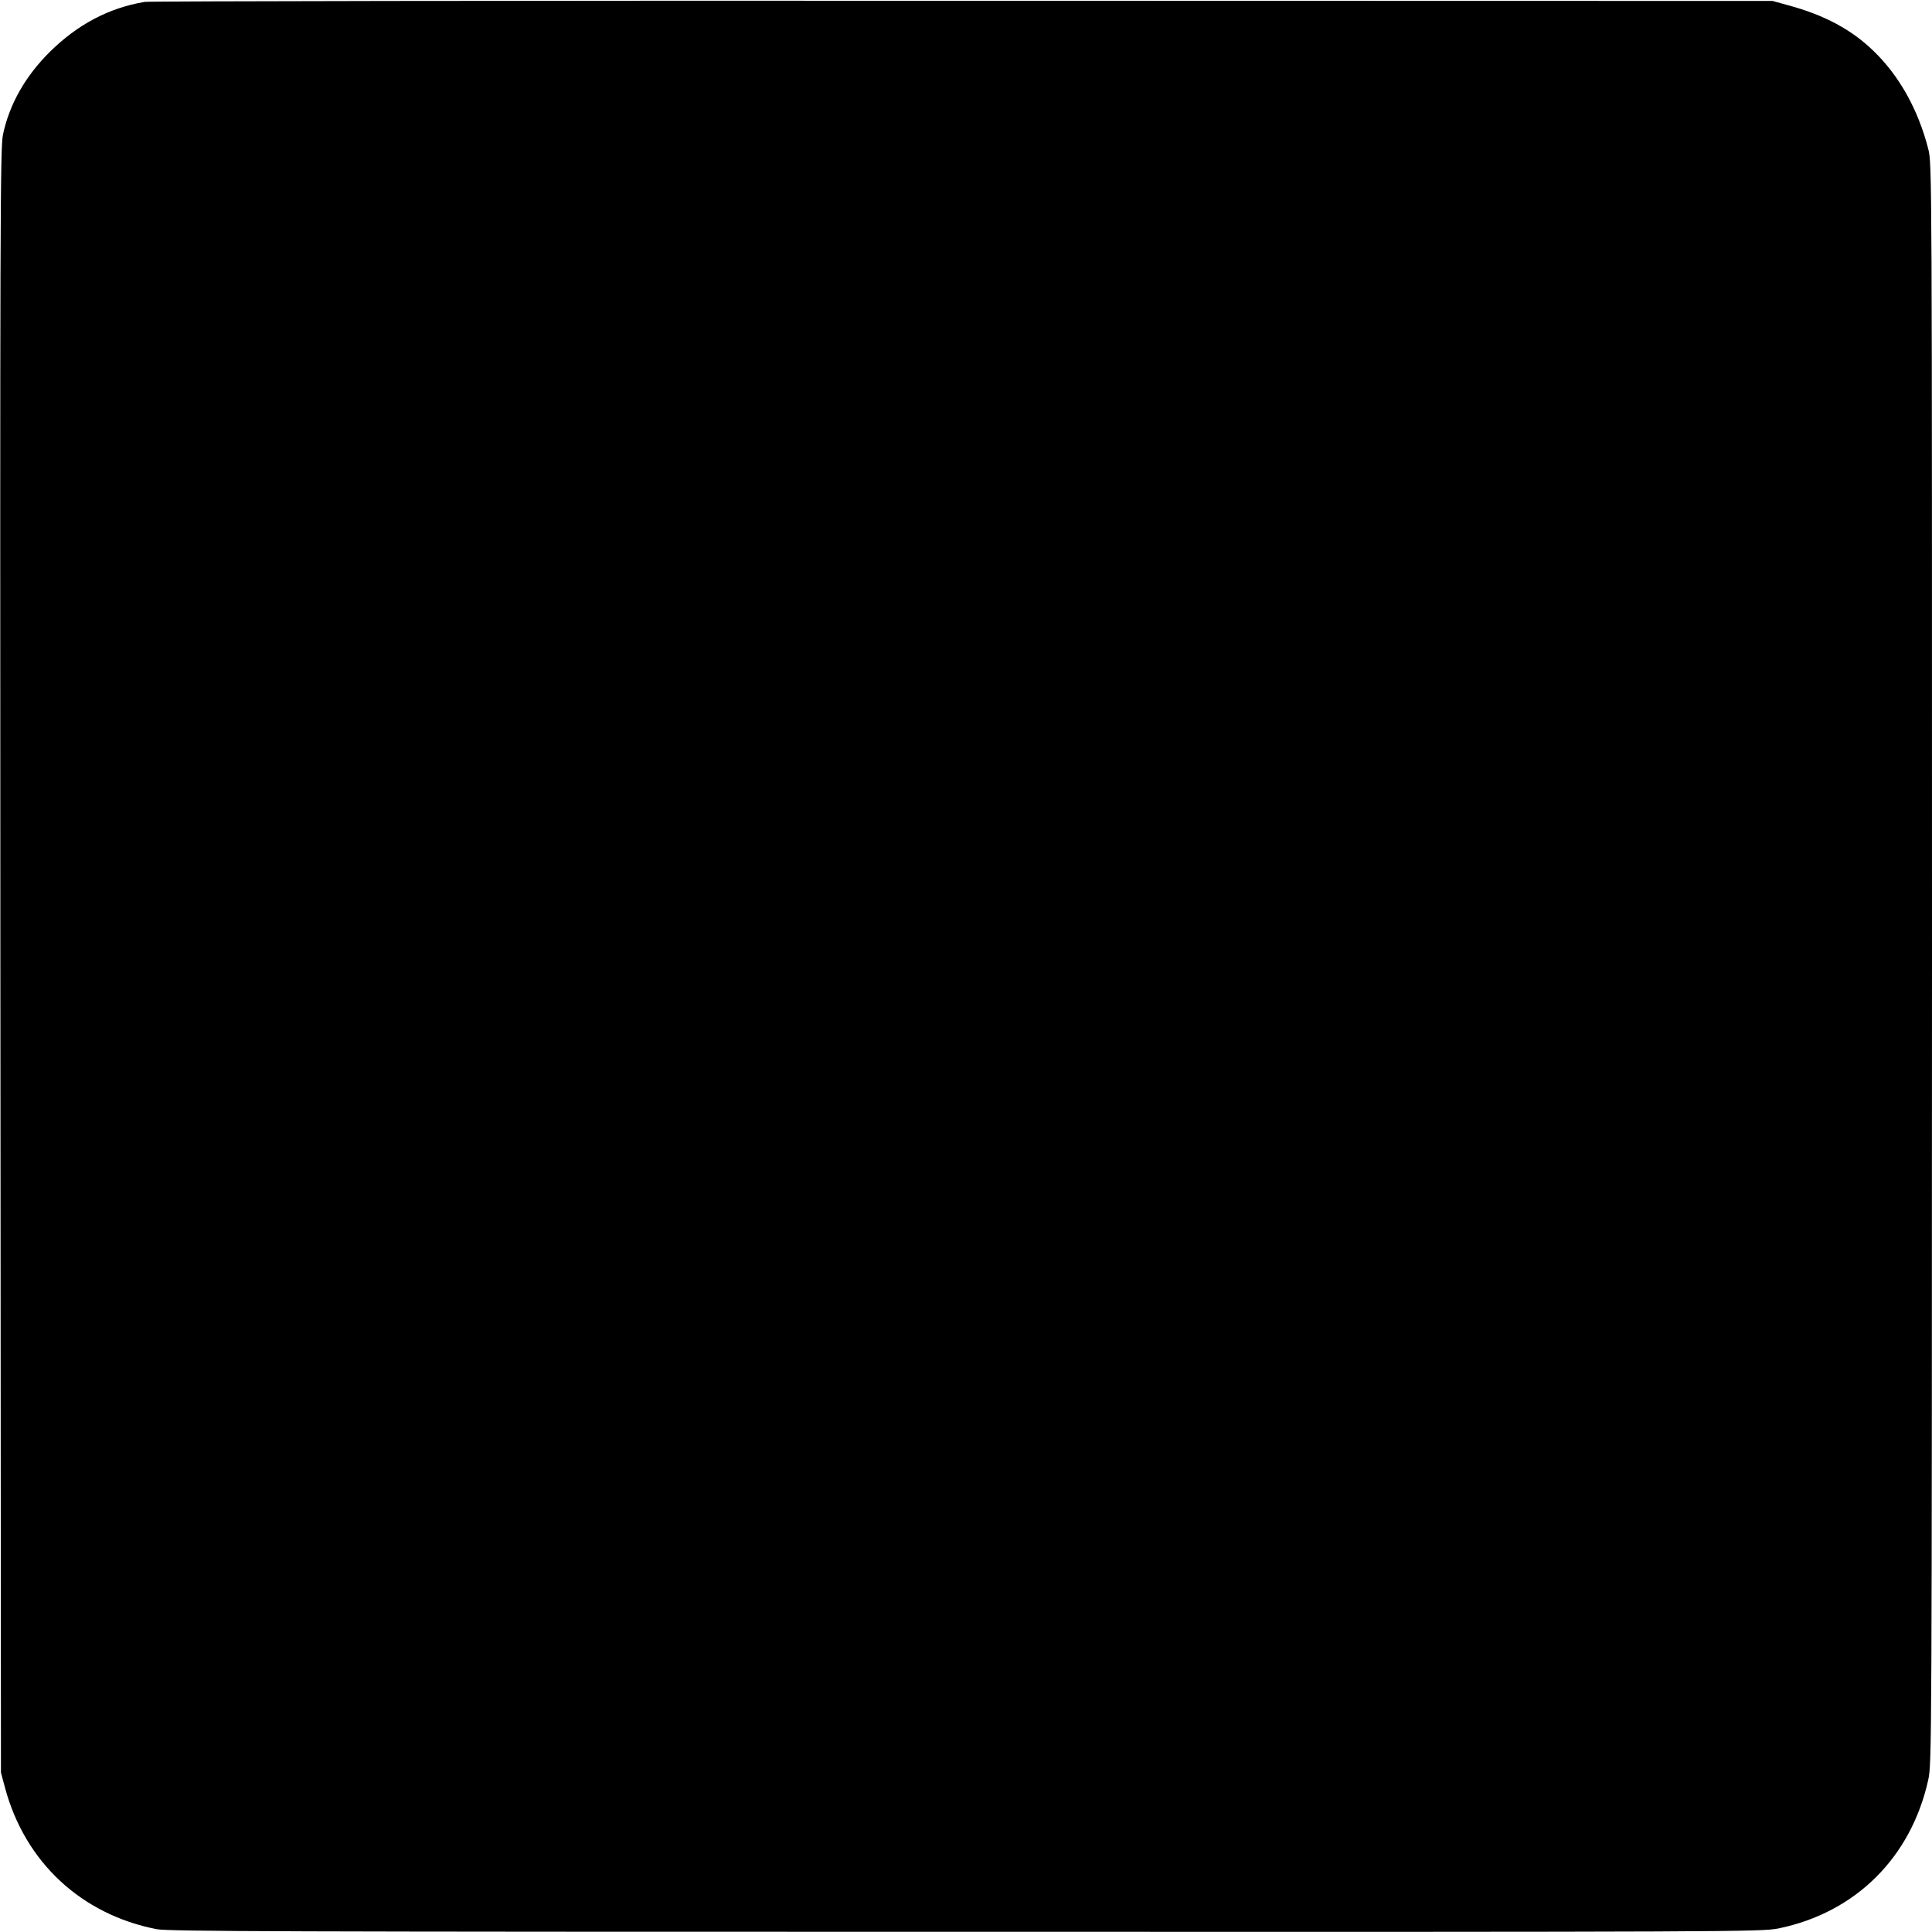
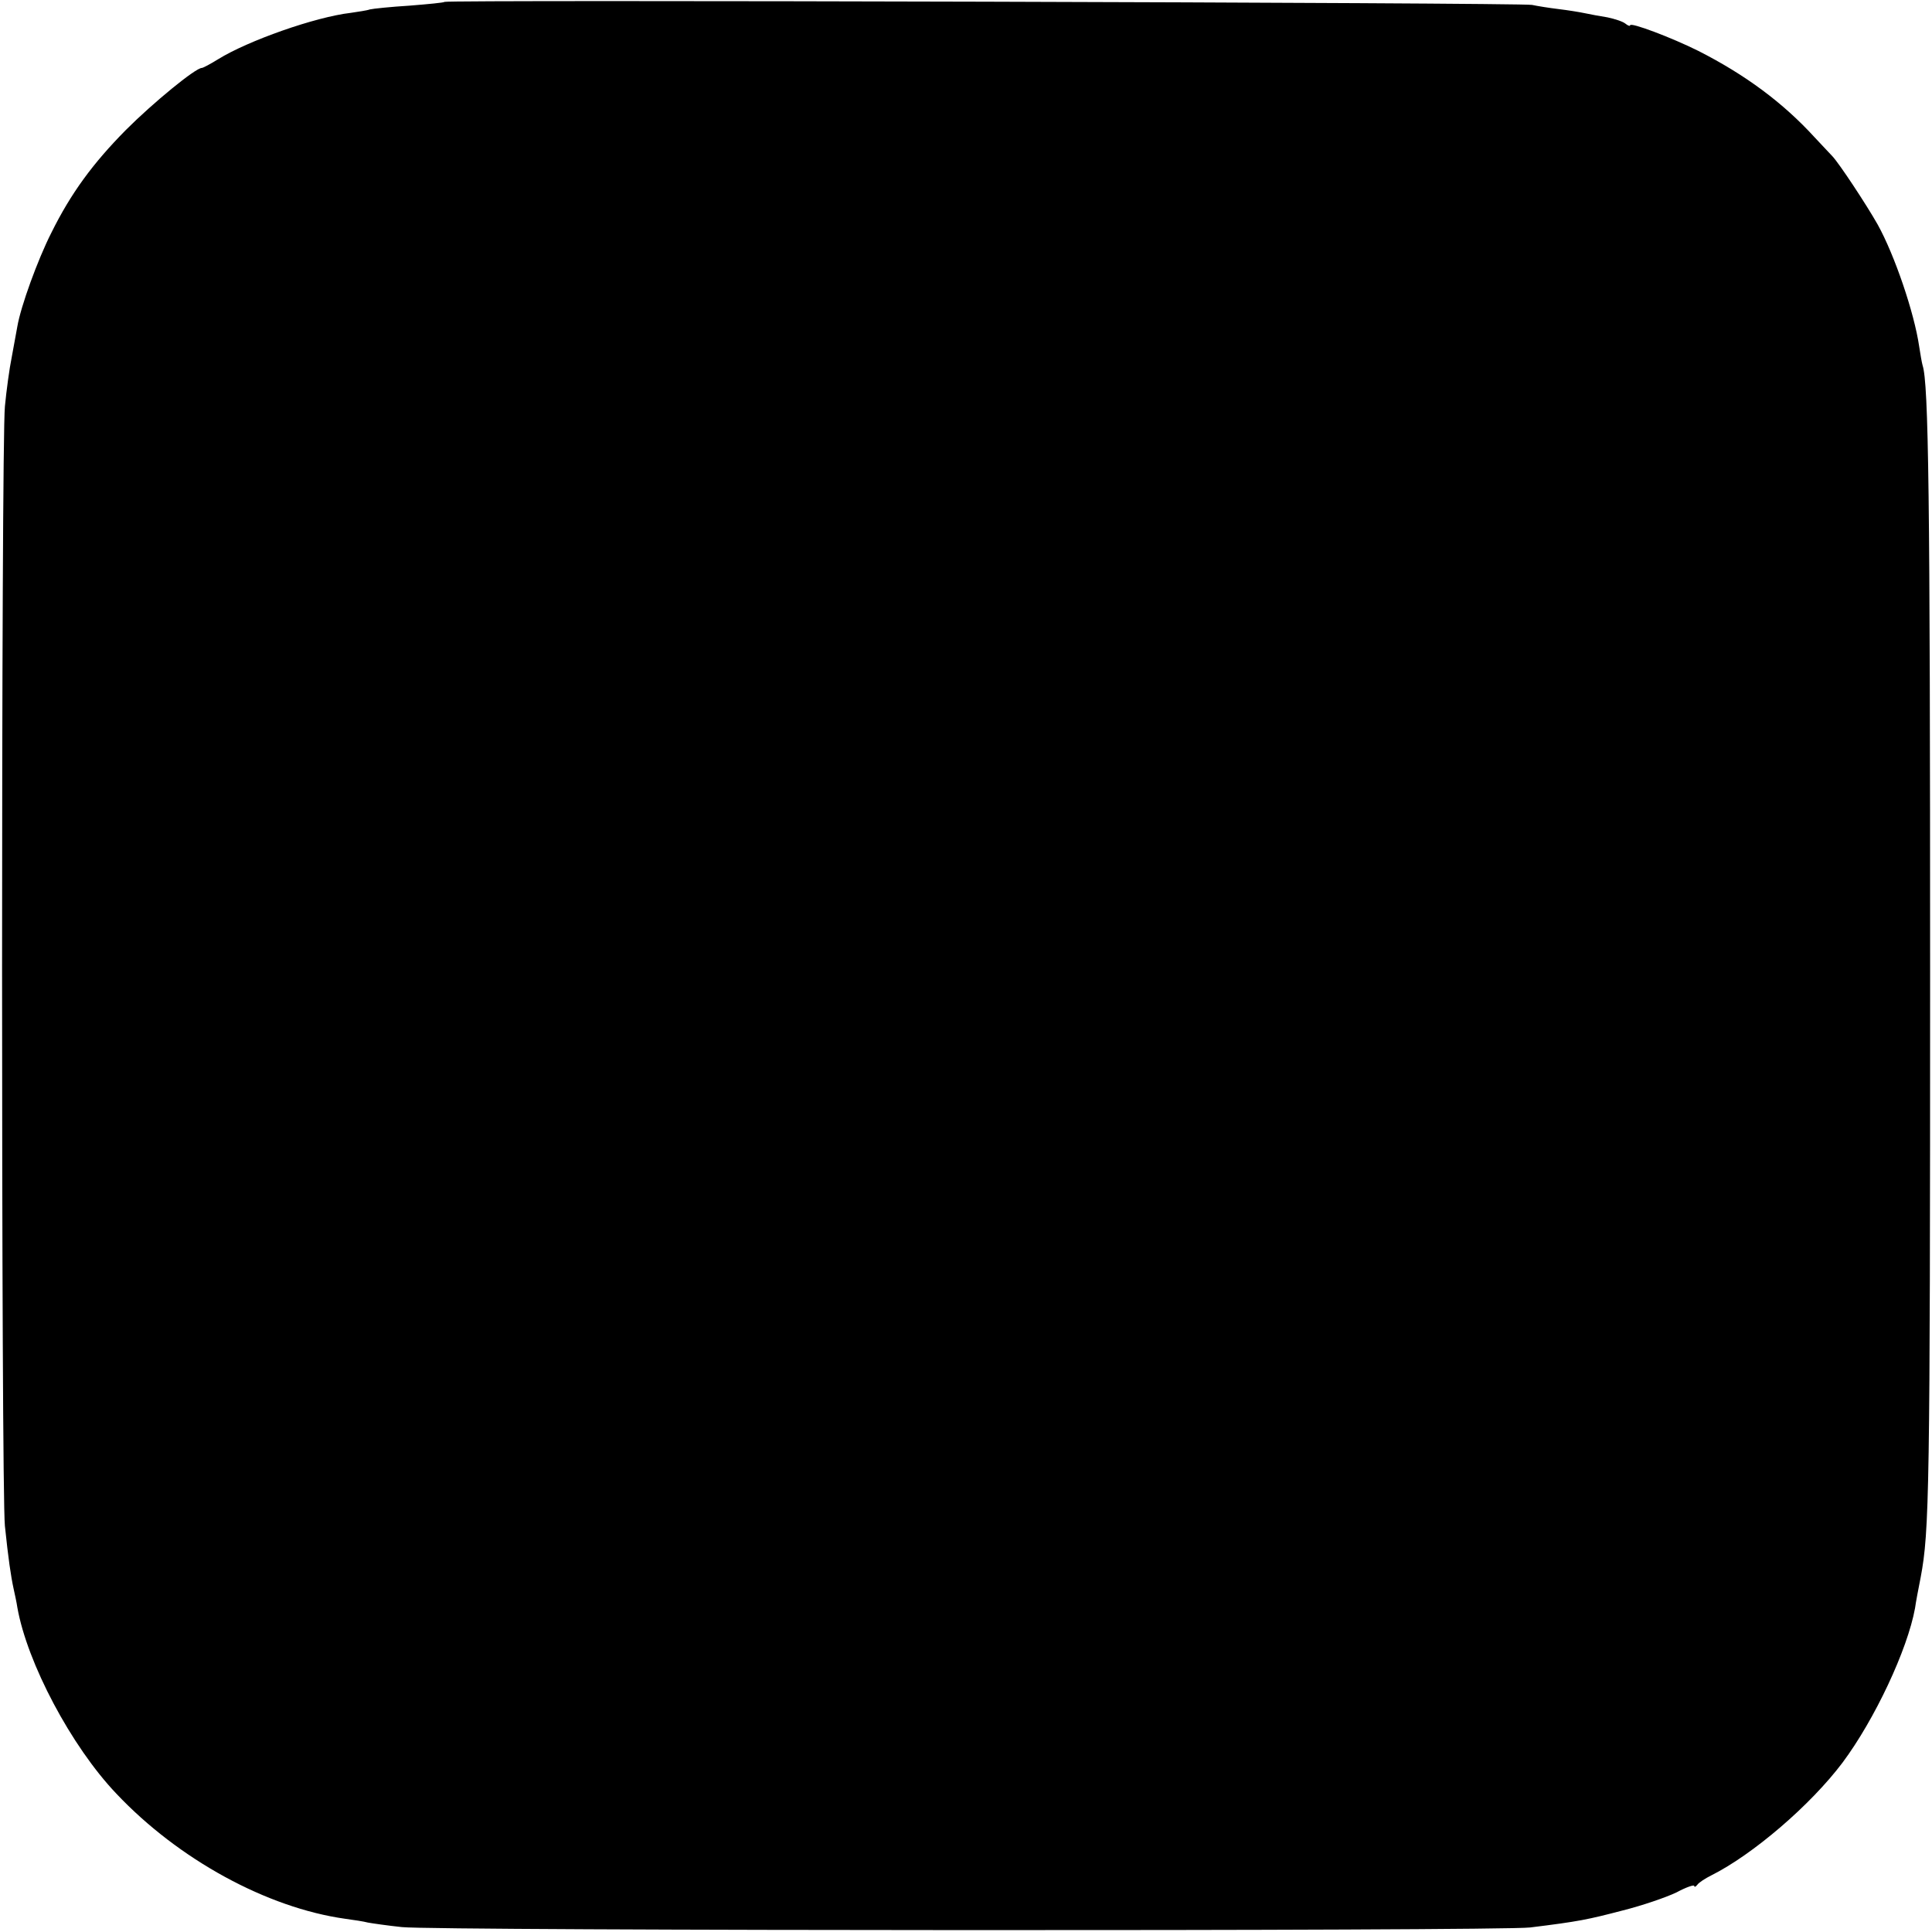
- <svg xmlns="http://www.w3.org/2000/svg" version="1.0" width="1024pt" height="1024pt" viewBox="0 0 1024 1024" preserveAspectRatio="xMidYMid meet">
-   <g transform="translate(0,1024) scale(0.1,-0.1)" fill="#000000" stroke="none">
-     <path d="M767 10230 c-190 -32 -355 -119 -503 -265 -129 -128 -213 -275 -248 -437 -15 -67 -16 -452 -14 -4378 l3 -4305 22 -82 c106 -393 404 -670 803 -748 65 -12 644 -14 4290 -14 4104 -1 4217 0 4307 18 408 84 702 376 793 787 19 88 19 149 20 4327 0 4233 0 4238 -20 4318 -53 207 -153 387 -290 519 -116 113 -262 191 -452 242 l-83 23 -4290 1 c-2360 1 -4312 -2 -4338 -6z" />
+ <svg xmlns="http://www.w3.org/2000/svg" version="1.0" width="512pt" height="512pt" viewBox="0 0 512 512" preserveAspectRatio="xMidYMid meet">
+   <g transform="translate(0,512) scale(0.1,-0.1)" fill="#000000" stroke="none">
+     <path d="M1178 5115 c-1 -2 -43 -6 -93 -10 -49 -3 -97 -8 -105 -10 -8 -3 -31 -6 -50 -9 -95 -11 -273 -74 -352 -123 -21 -13 -40 -23 -43 -23 -17 0 -130 -93 -201 -164 -88 -89 -146 -168 -198 -273 -36 -71 -81 -195 -90 -248 -3 -17 -10 -54 -15 -82 -6 -29 -14 -88 -18 -130 -10 -99 -10 -2874 0 -2967 9 -87 16 -134 23 -166 3 -14 8 -36 10 -50 26 -147 143 -368 262 -493 165 -175 400 -303 607 -332 22 -3 49 -7 60 -10 11 -2 52 -8 90 -12 88 -10 2908 -11 2990 -1 130 16 153 21 245 45 52 13 116 35 143 48 26 14 47 21 47 17 0 -4 4 -2 8 3 4 6 21 17 37 25 110 55 263 186 348 299 85 114 172 299 192 409 2 15 9 52 15 82 23 122 25 227 25 1605 0 1264 -4 1559 -20 1607 -2 7 -6 30 -9 50 -13 89 -65 242 -110 323 -30 53 -102 162 -120 181 -6 6 -27 29 -47 50 -84 92 -184 166 -308 229 -70 35 -181 77 -181 68 0 -3 -6 -1 -12 4 -7 6 -29 13 -48 17 -19 3 -46 8 -60 11 -14 3 -45 8 -70 11 -25 3 -56 8 -70 11 -27 6 -2876 14 -2882 8z" />
  </g>
</svg>
